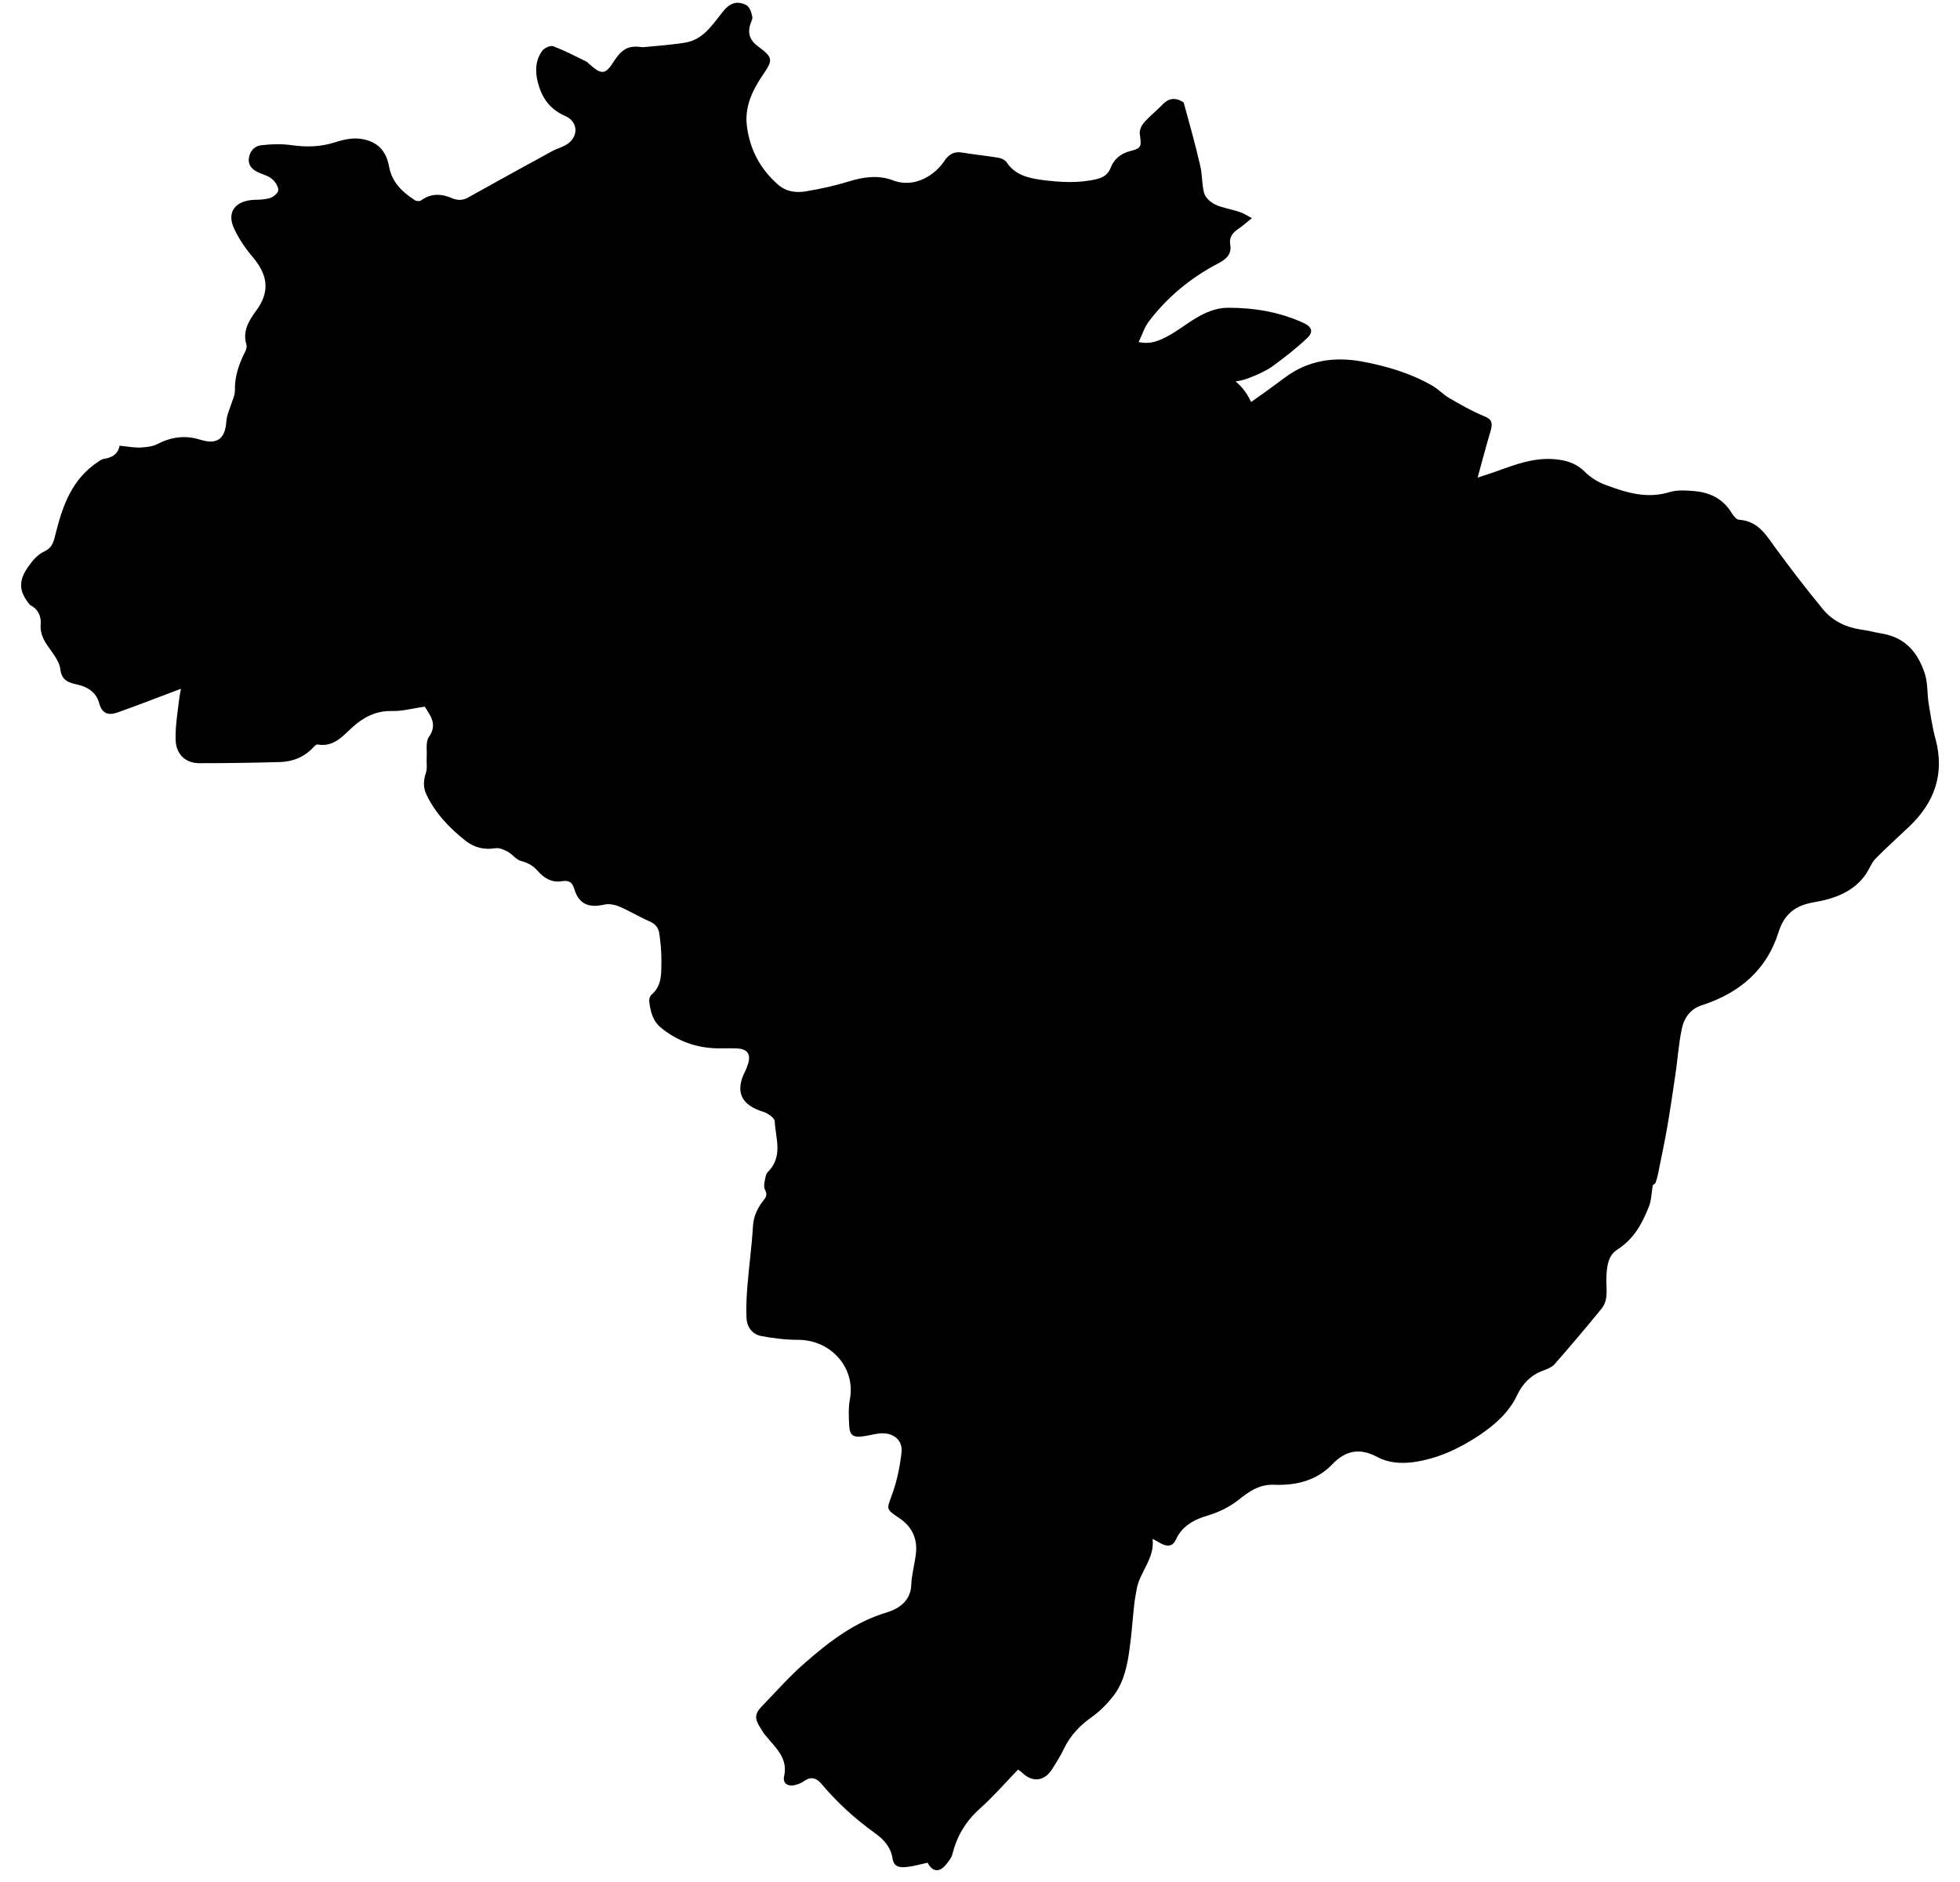
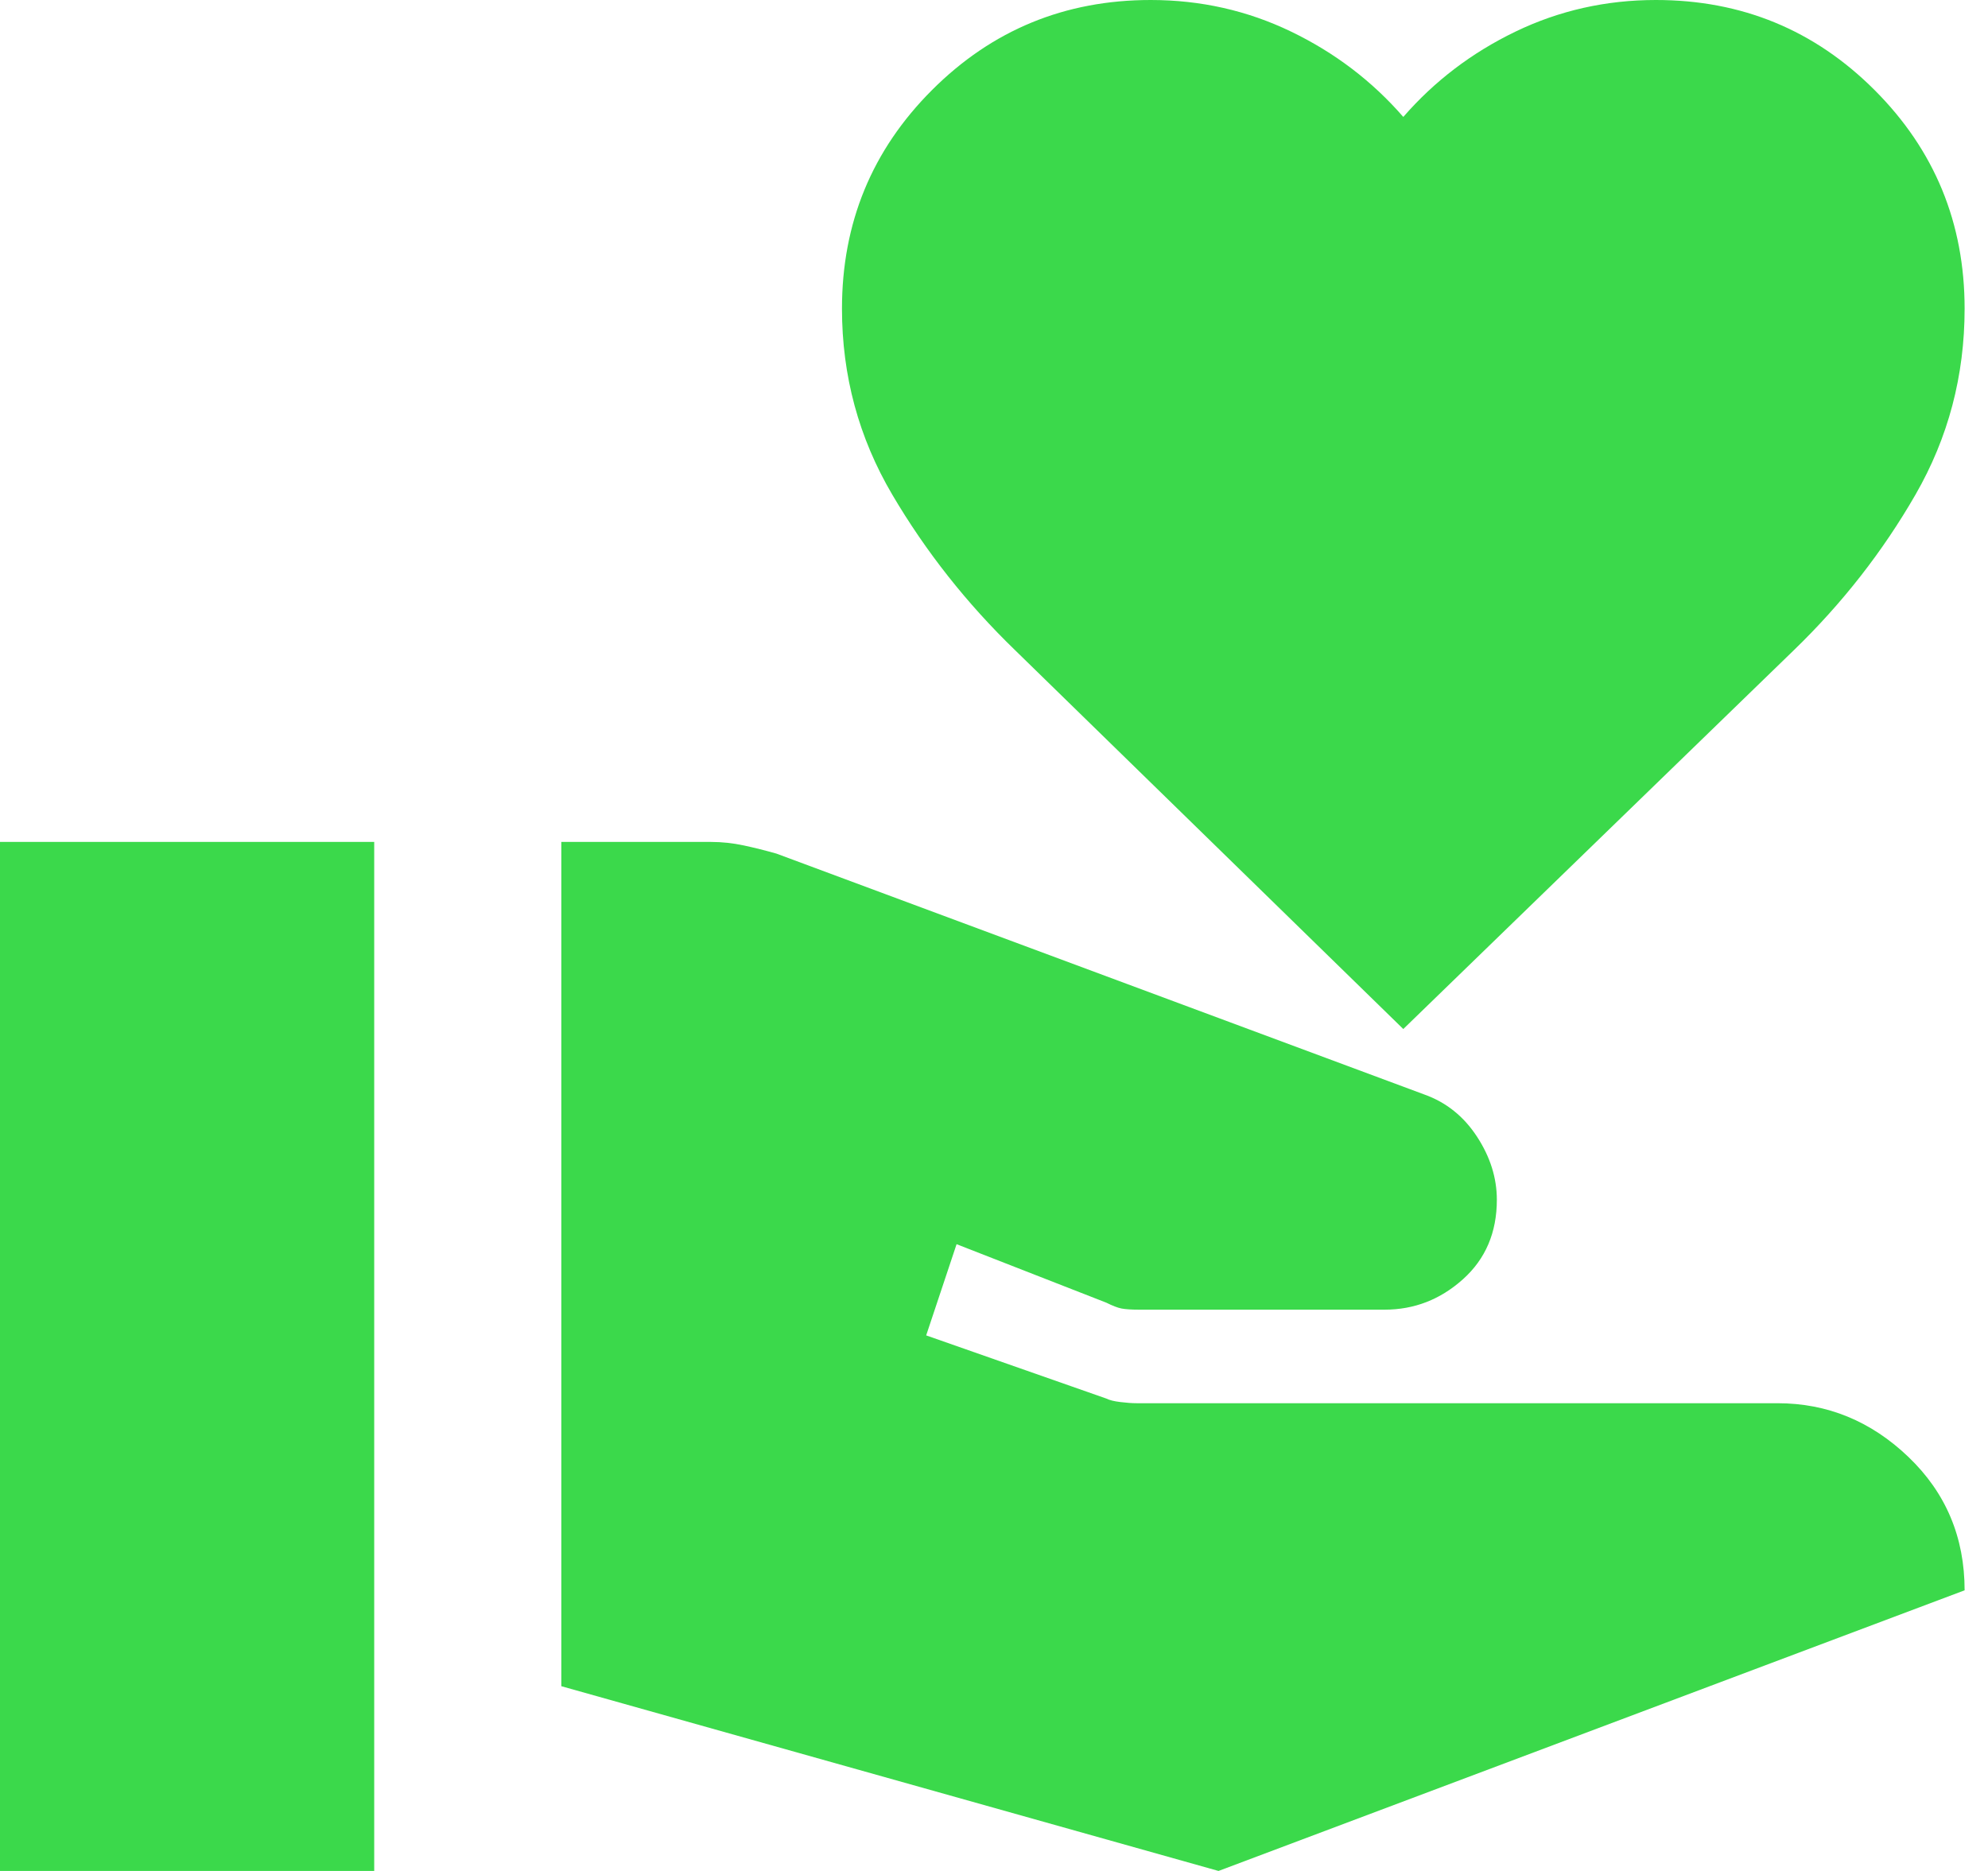
- <svg xmlns="http://www.w3.org/2000/svg" width="50" height="48" viewBox="0 0 50 48" fill="none">
-   <path d="M1.038 15.928C1.017 16.186 1.142 16.375 1.288 16.574C1.392 16.723 1.518 16.892 1.538 17.061C1.57 17.339 1.726 17.408 1.966 17.458C2.237 17.518 2.456 17.657 2.53 17.935C2.603 18.193 2.749 18.263 3.02 18.164C3.552 17.975 4.084 17.766 4.616 17.567C4.605 17.627 4.585 17.716 4.574 17.806C4.532 18.164 4.47 18.521 4.48 18.869C4.491 19.237 4.731 19.465 5.085 19.465C5.774 19.465 6.452 19.455 7.14 19.436C7.474 19.426 7.766 19.306 7.996 19.058C8.027 19.028 8.069 18.978 8.1 18.988C8.507 19.058 8.726 18.79 8.976 18.561C9.258 18.303 9.581 18.124 9.999 18.134C10.259 18.144 10.531 18.064 10.833 18.024C10.833 18.024 10.875 18.074 10.906 18.134C11.052 18.352 11.115 18.551 10.938 18.8C10.854 18.929 10.896 19.137 10.885 19.316C10.875 19.445 10.906 19.595 10.864 19.714C10.802 19.903 10.791 20.072 10.875 20.26C11.104 20.737 11.459 21.115 11.876 21.443C12.106 21.622 12.356 21.681 12.648 21.632C12.742 21.622 12.857 21.671 12.951 21.721C13.076 21.791 13.17 21.93 13.295 21.96C13.483 22.009 13.608 22.089 13.723 22.218C13.879 22.397 14.078 22.516 14.328 22.476C14.516 22.447 14.599 22.496 14.651 22.675C14.766 23.053 15.006 23.162 15.413 23.073C15.528 23.043 15.684 23.073 15.799 23.122C16.06 23.232 16.299 23.381 16.55 23.49C16.717 23.559 16.8 23.659 16.821 23.818C16.852 24.046 16.873 24.265 16.873 24.494C16.863 24.802 16.905 25.12 16.623 25.368C16.581 25.398 16.56 25.477 16.56 25.527C16.592 25.785 16.644 26.034 16.863 26.213C17.228 26.511 17.656 26.69 18.136 26.729C18.344 26.749 18.563 26.729 18.782 26.739C19.064 26.749 19.158 26.878 19.085 27.127C19.064 27.186 19.043 27.256 19.012 27.316C18.741 27.842 18.907 28.19 19.481 28.359C19.596 28.399 19.763 28.518 19.763 28.598C19.784 29.015 19.971 29.462 19.627 29.85C19.586 29.889 19.544 29.939 19.533 29.999C19.512 30.108 19.471 30.247 19.512 30.337C19.565 30.446 19.565 30.505 19.492 30.595C19.335 30.794 19.231 30.992 19.21 31.251C19.179 31.777 19.106 32.304 19.064 32.831C19.043 33.089 19.033 33.358 19.043 33.616C19.053 33.834 19.179 34.023 19.408 34.073C19.721 34.133 20.045 34.172 20.358 34.172C21.203 34.172 21.828 34.888 21.682 35.683C21.641 35.892 21.651 36.12 21.662 36.339C21.672 36.617 21.766 36.676 22.058 36.627C22.194 36.607 22.329 36.567 22.465 36.557C22.799 36.537 23.038 36.736 22.997 37.054C22.955 37.412 22.882 37.779 22.757 38.117C22.621 38.495 22.59 38.485 22.934 38.714C23.278 38.942 23.414 39.26 23.362 39.648C23.331 39.906 23.258 40.154 23.247 40.413C23.237 40.81 22.955 41.019 22.642 41.118C21.797 41.367 21.15 41.874 20.524 42.42C20.138 42.758 19.805 43.136 19.45 43.503C19.252 43.702 19.241 43.831 19.398 44.07C19.439 44.139 19.481 44.209 19.533 44.268C19.784 44.577 20.107 44.835 20.003 45.302C19.961 45.491 20.107 45.58 20.305 45.52C20.389 45.501 20.462 45.461 20.535 45.411C20.702 45.302 20.837 45.361 20.942 45.481C21.349 45.968 21.808 46.385 22.319 46.753C22.548 46.912 22.726 47.12 22.767 47.389C22.799 47.617 22.945 47.637 23.132 47.617C23.31 47.597 23.477 47.548 23.664 47.508C23.779 47.736 23.956 47.766 24.123 47.567C24.196 47.478 24.28 47.379 24.301 47.269C24.416 46.822 24.635 46.455 24.989 46.136C25.333 45.828 25.636 45.481 25.97 45.133C25.991 45.153 26.032 45.173 26.064 45.202C26.324 45.461 26.627 45.441 26.825 45.143C26.94 44.964 27.055 44.785 27.149 44.586C27.316 44.248 27.555 44 27.868 43.781C28.087 43.622 28.275 43.423 28.432 43.215C28.682 42.867 28.765 42.44 28.818 42.032C28.87 41.675 28.891 41.307 28.932 40.949C28.943 40.81 28.974 40.671 28.995 40.542C29.068 40.095 29.465 39.747 29.402 39.25C29.506 39.3 29.579 39.349 29.663 39.389C29.809 39.449 29.923 39.429 29.996 39.27C30.153 38.912 30.487 38.743 30.841 38.644C31.123 38.554 31.363 38.435 31.593 38.256C31.853 38.048 32.125 37.849 32.511 37.869C33.074 37.889 33.595 37.759 33.992 37.342C34.336 36.984 34.701 36.925 35.139 37.163C35.421 37.312 35.734 37.332 36.057 37.292C36.683 37.203 37.226 36.944 37.737 36.607C38.133 36.339 38.488 36.03 38.697 35.593C38.832 35.305 39.041 35.076 39.364 34.957C39.469 34.917 39.573 34.878 39.646 34.808C40.053 34.341 40.46 33.864 40.856 33.377C41.054 33.129 40.96 32.831 40.981 32.552C40.992 32.294 41.023 32.016 41.263 31.867C41.68 31.599 41.889 31.211 42.056 30.794C42.129 30.625 42.129 30.426 42.16 30.247C42.15 30.217 42.223 30.197 42.233 30.168C42.275 30.048 42.306 29.919 42.327 29.79C42.4 29.432 42.473 29.084 42.535 28.727C42.608 28.299 42.671 27.872 42.734 27.445C42.796 27.047 42.817 26.65 42.901 26.252C42.953 25.974 43.12 25.726 43.422 25.636C44.403 25.318 45.081 24.712 45.373 23.768C45.519 23.311 45.801 23.092 46.27 23.013C46.802 22.923 47.292 22.744 47.605 22.287C47.689 22.158 47.741 22.009 47.845 21.9C48.117 21.622 48.409 21.363 48.69 21.095C49.358 20.469 49.608 19.734 49.379 18.859C49.295 18.561 49.254 18.263 49.202 17.955C49.16 17.706 49.181 17.438 49.108 17.2C48.941 16.673 48.628 16.256 47.992 16.156C47.814 16.126 47.647 16.077 47.47 16.057C47.084 15.997 46.761 15.838 46.521 15.56C46.103 15.053 45.697 14.527 45.311 14C45.06 13.662 44.872 13.294 44.361 13.255C44.299 13.255 44.226 13.165 44.184 13.096C43.975 12.748 43.662 12.569 43.255 12.529C43.036 12.509 42.797 12.489 42.598 12.549C42.025 12.728 41.503 12.569 40.992 12.38C40.783 12.31 40.575 12.181 40.428 12.032C40.241 11.844 40.011 11.754 39.761 11.724C39.281 11.655 38.833 11.784 38.394 11.943C38.175 12.022 37.946 12.102 37.695 12.181C37.81 11.754 37.914 11.367 38.029 10.979C38.081 10.79 38.061 10.691 37.852 10.611C37.539 10.482 37.247 10.313 36.955 10.144C36.809 10.055 36.694 9.926 36.537 9.836C35.984 9.518 35.38 9.339 34.743 9.22C34.034 9.091 33.366 9.19 32.782 9.627C32.49 9.846 32.198 10.055 31.916 10.254C31.822 10.045 31.687 9.866 31.52 9.727C31.624 9.717 31.739 9.687 31.843 9.647C32.052 9.568 32.26 9.478 32.438 9.359C32.751 9.131 33.064 8.892 33.345 8.624C33.512 8.465 33.47 8.336 33.251 8.236C32.646 7.958 32 7.849 31.332 7.849C31.019 7.849 30.758 7.968 30.518 8.107C30.268 8.256 30.049 8.435 29.788 8.574C29.579 8.683 29.36 8.793 29.047 8.723C29.141 8.534 29.193 8.346 29.308 8.197C29.778 7.58 30.362 7.094 31.061 6.726C31.259 6.626 31.426 6.497 31.384 6.249C31.353 6.07 31.426 5.951 31.572 5.851C31.687 5.772 31.791 5.682 31.937 5.563C31.801 5.494 31.718 5.434 31.614 5.404C31.416 5.335 31.186 5.305 30.998 5.215C30.873 5.156 30.748 5.037 30.716 4.917C30.654 4.689 30.675 4.44 30.612 4.202C30.487 3.655 30.331 3.109 30.195 2.612C29.934 2.443 29.767 2.542 29.621 2.701C29.475 2.85 29.308 2.98 29.173 3.139C29.11 3.218 29.058 3.337 29.079 3.437C29.12 3.735 29.12 3.784 28.828 3.854C28.568 3.924 28.411 4.073 28.328 4.291C28.265 4.45 28.14 4.53 27.973 4.569C27.504 4.679 27.045 4.649 26.575 4.589C26.221 4.54 25.897 4.46 25.689 4.152C25.647 4.083 25.543 4.033 25.469 4.023C25.167 3.973 24.864 3.943 24.562 3.894C24.343 3.854 24.218 3.924 24.092 4.102C23.873 4.44 23.352 4.818 22.778 4.599C22.413 4.46 22.027 4.51 21.651 4.629C21.297 4.738 20.932 4.818 20.567 4.878C20.306 4.927 20.045 4.887 19.836 4.699C19.388 4.301 19.127 3.804 19.054 3.218C18.991 2.731 19.189 2.314 19.45 1.926C19.732 1.519 19.721 1.469 19.335 1.181C19.148 1.042 19.075 0.883 19.127 0.664C19.148 0.575 19.21 0.485 19.189 0.416C19.169 0.306 19.116 0.167 19.033 0.128C18.793 0.008 18.605 0.078 18.418 0.326C18.157 0.654 17.927 1.022 17.458 1.091C17.124 1.141 16.78 1.171 16.436 1.201C16.352 1.211 16.268 1.181 16.185 1.191C15.924 1.201 15.789 1.37 15.664 1.559C15.444 1.906 15.351 1.916 15.038 1.638C15.006 1.618 14.985 1.578 14.954 1.568C14.672 1.429 14.401 1.29 14.12 1.181C14.047 1.151 13.89 1.221 13.838 1.29C13.65 1.539 13.65 1.827 13.723 2.115C13.828 2.493 14.015 2.781 14.422 2.96C14.777 3.119 14.756 3.526 14.422 3.705C14.318 3.765 14.193 3.794 14.088 3.854C13.379 4.242 12.67 4.629 11.96 5.027C11.814 5.116 11.678 5.116 11.533 5.056C11.261 4.937 11.001 4.927 10.75 5.106C10.719 5.136 10.625 5.136 10.583 5.106C10.26 4.897 9.999 4.649 9.926 4.251C9.863 3.904 9.686 3.645 9.29 3.556C9.018 3.496 8.778 3.556 8.528 3.635C8.173 3.745 7.829 3.755 7.454 3.705C7.193 3.665 6.922 3.675 6.661 3.705C6.483 3.725 6.369 3.864 6.348 4.043C6.327 4.232 6.452 4.341 6.619 4.41C6.734 4.46 6.859 4.49 6.942 4.569C7.026 4.639 7.099 4.758 7.099 4.848C7.099 4.917 6.984 5.017 6.901 5.046C6.776 5.086 6.63 5.096 6.494 5.096C6.004 5.116 5.774 5.404 5.972 5.831C6.098 6.1 6.275 6.358 6.473 6.587C6.838 7.034 6.88 7.451 6.546 7.908C6.358 8.167 6.181 8.435 6.285 8.783C6.306 8.852 6.275 8.942 6.233 9.011C6.087 9.309 5.983 9.618 5.993 9.965C5.993 10.045 5.962 10.134 5.931 10.214C5.878 10.393 5.785 10.572 5.774 10.75C5.743 11.188 5.545 11.347 5.117 11.217C4.71 11.088 4.355 11.148 3.99 11.337C3.865 11.396 3.709 11.406 3.563 11.416C3.396 11.416 3.229 11.386 3.051 11.367C3.01 11.585 2.853 11.675 2.645 11.704C2.592 11.714 2.551 11.744 2.509 11.774C1.841 12.211 1.601 12.887 1.424 13.592C1.372 13.781 1.361 13.96 1.122 14.069C0.965 14.139 0.829 14.298 0.725 14.447C0.464 14.815 0.475 15.083 0.767 15.431C0.954 15.52 1.059 15.699 1.038 15.928Z" fill="black" />
+ <svg xmlns="http://www.w3.org/2000/svg" width="34" height="32" viewBox="0 0 34 32" fill="none">
+   <path d="M9.6 28.84V14.4H12.16C12.347 14.4 12.533 14.42 12.72 14.46C12.907 14.5 13.093 14.547 13.28 14.6L24.36 18.72C24.733 18.853 25.033 19.093 25.26 19.44C25.487 19.787 25.6 20.147 25.6 20.52C25.6 21.08 25.407 21.533 25.02 21.88C24.633 22.227 24.187 22.4 23.68 22.4H19.48C19.347 22.4 19.247 22.393 19.18 22.38C19.113 22.367 19.027 22.333 18.92 22.28L16.36 21.28L15.84 22.84L18.92 23.92C18.973 23.947 19.053 23.967 19.16 23.98C19.267 23.993 19.36 24 19.44 24H30.4C31.253 24 32 24.307 32.64 24.92C33.28 25.533 33.6 26.293 33.6 27.2L20.84 32L9.6 28.84ZM0 32V14.4H6.4V32H0ZM24 17.6L17.36 11.12C16.533 10.32 15.833 9.433 15.26 8.46C14.687 7.487 14.4 6.427 14.4 5.28C14.4 3.813 14.913 2.567 15.94 1.54C16.967 0.513 18.213 0 19.68 0C20.533 0 21.333 0.18 22.08 0.54C22.827 0.9 23.467 1.387 24 2C24.533 1.387 25.173 0.9 25.92 0.54C26.667 0.18 27.467 0 28.32 0C29.787 0 31.033 0.513 32.06 1.54C33.087 2.567 33.6 3.813 33.6 5.28C33.6 6.427 33.32 7.487 32.76 8.46C32.2 9.433 31.507 10.32 30.68 11.12L24 17.6Z" fill="#3BD94B" />
</svg>
